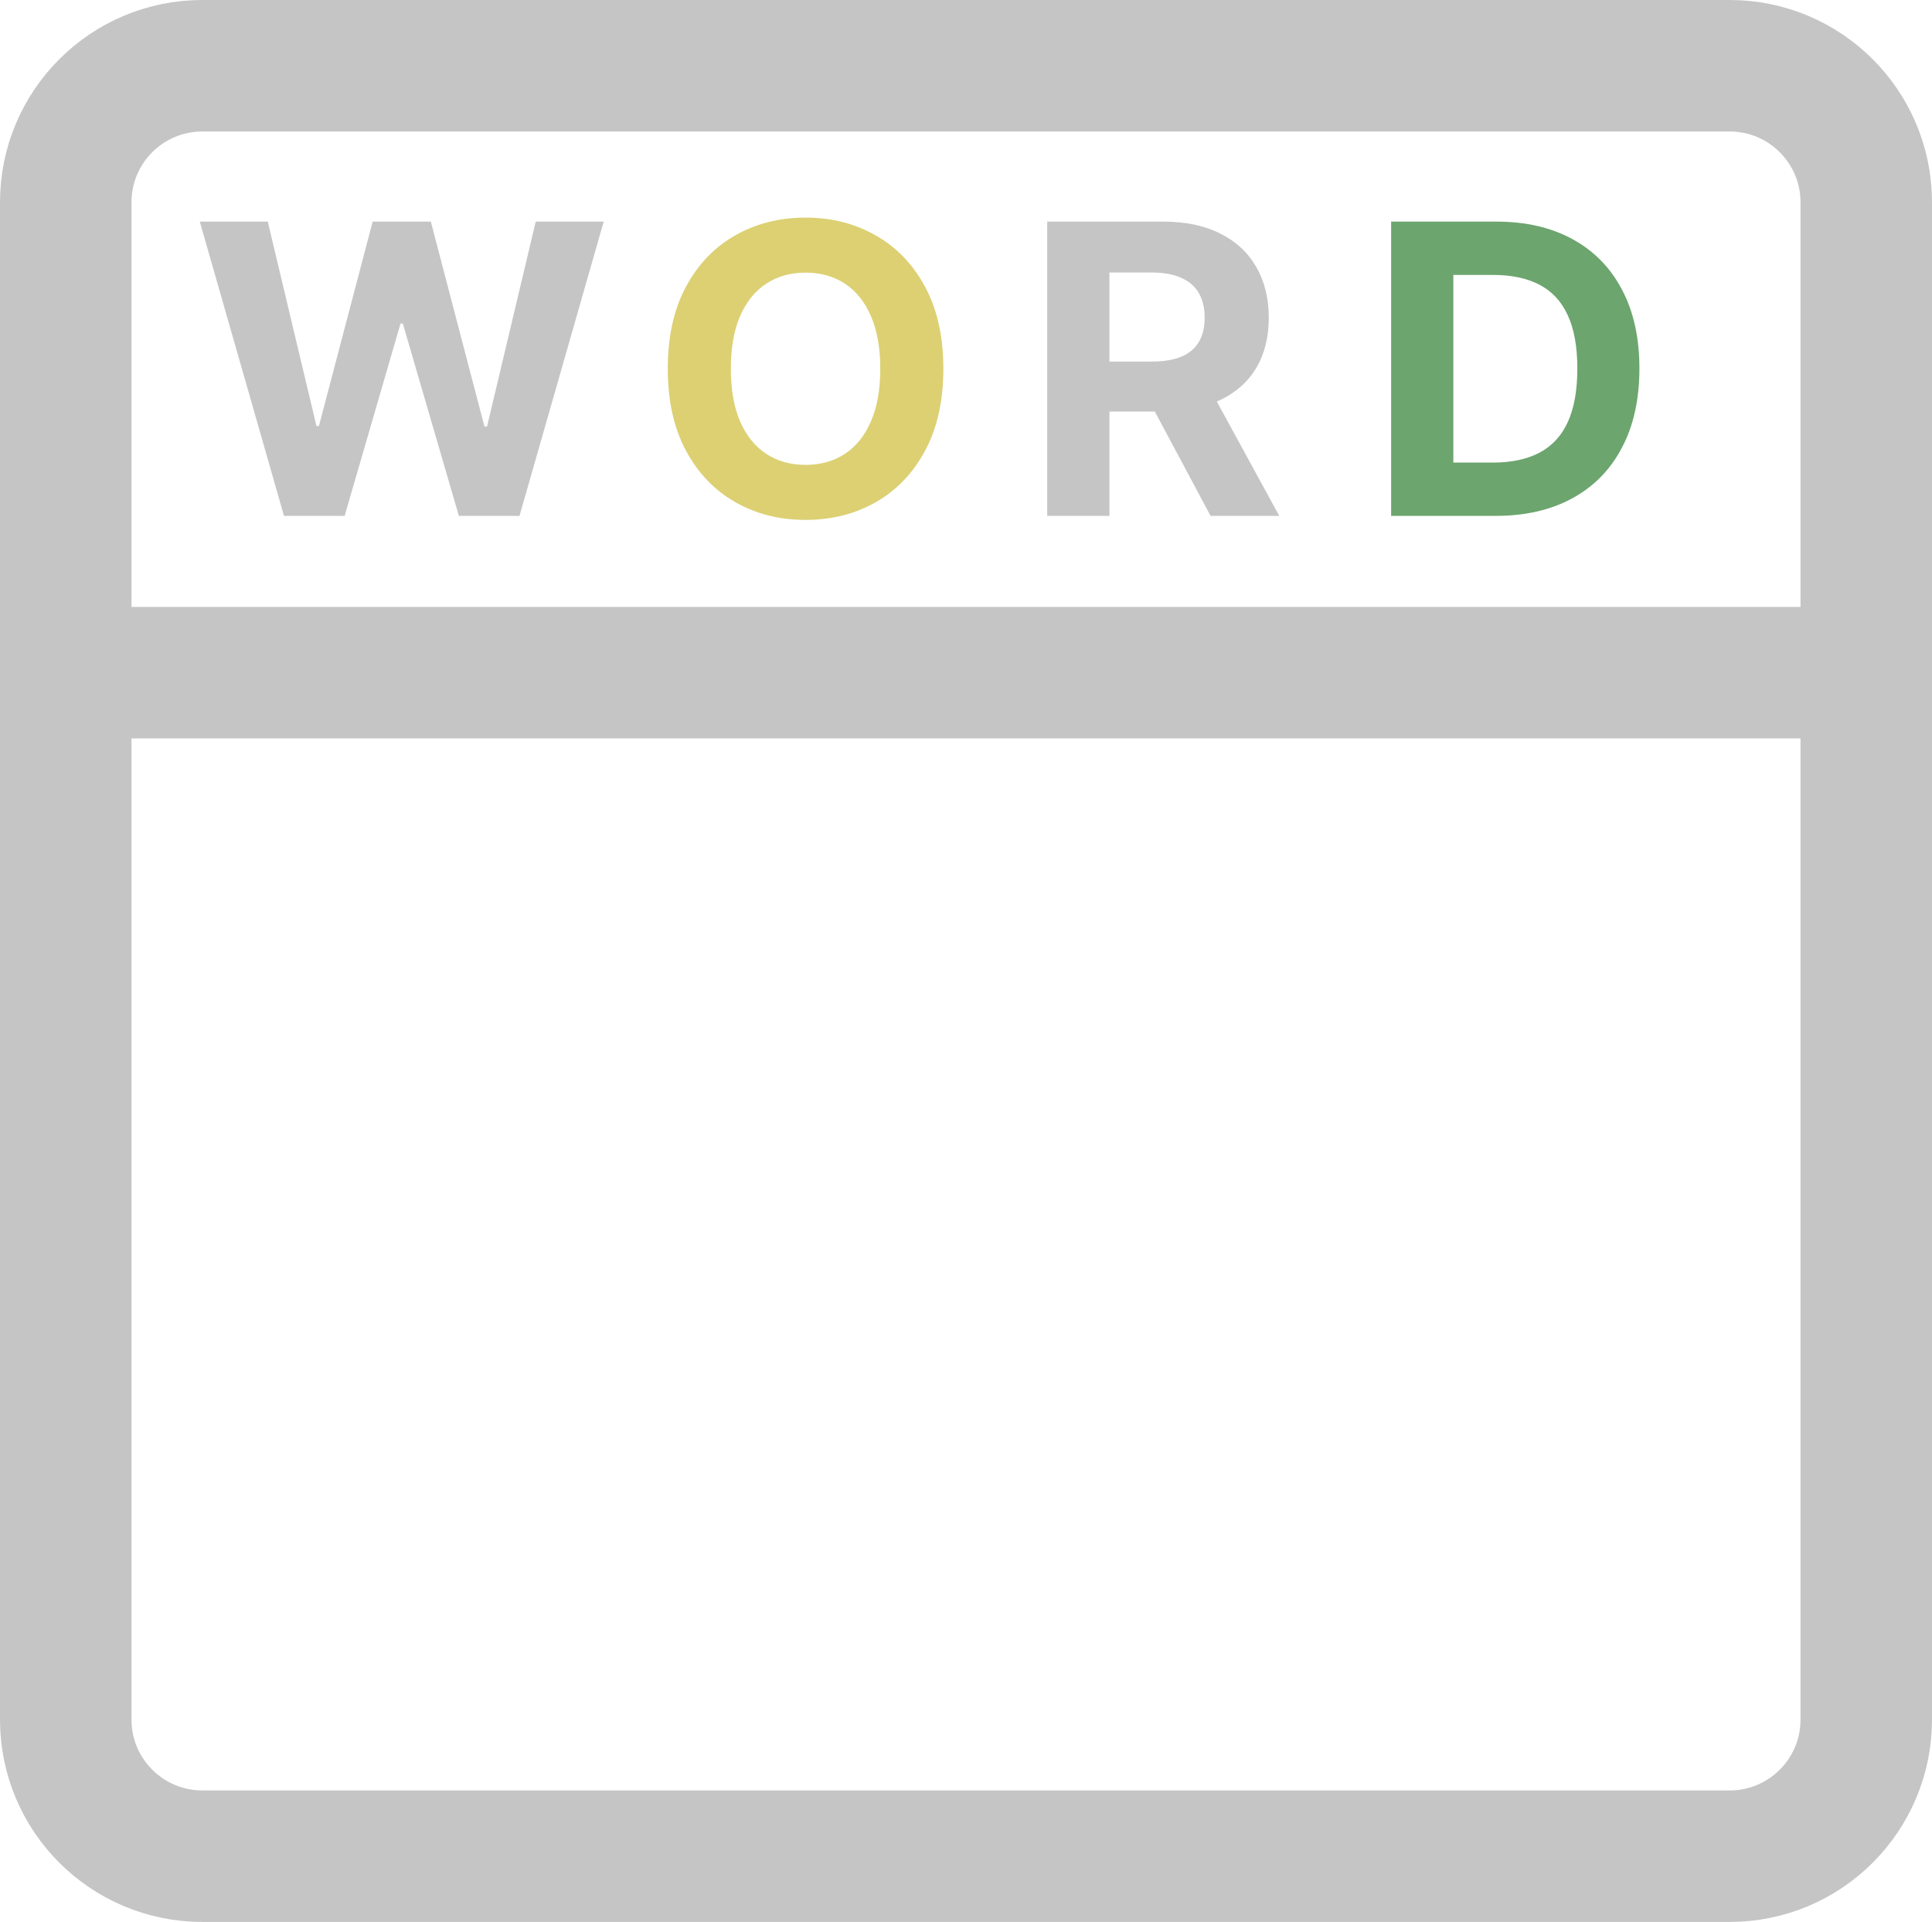
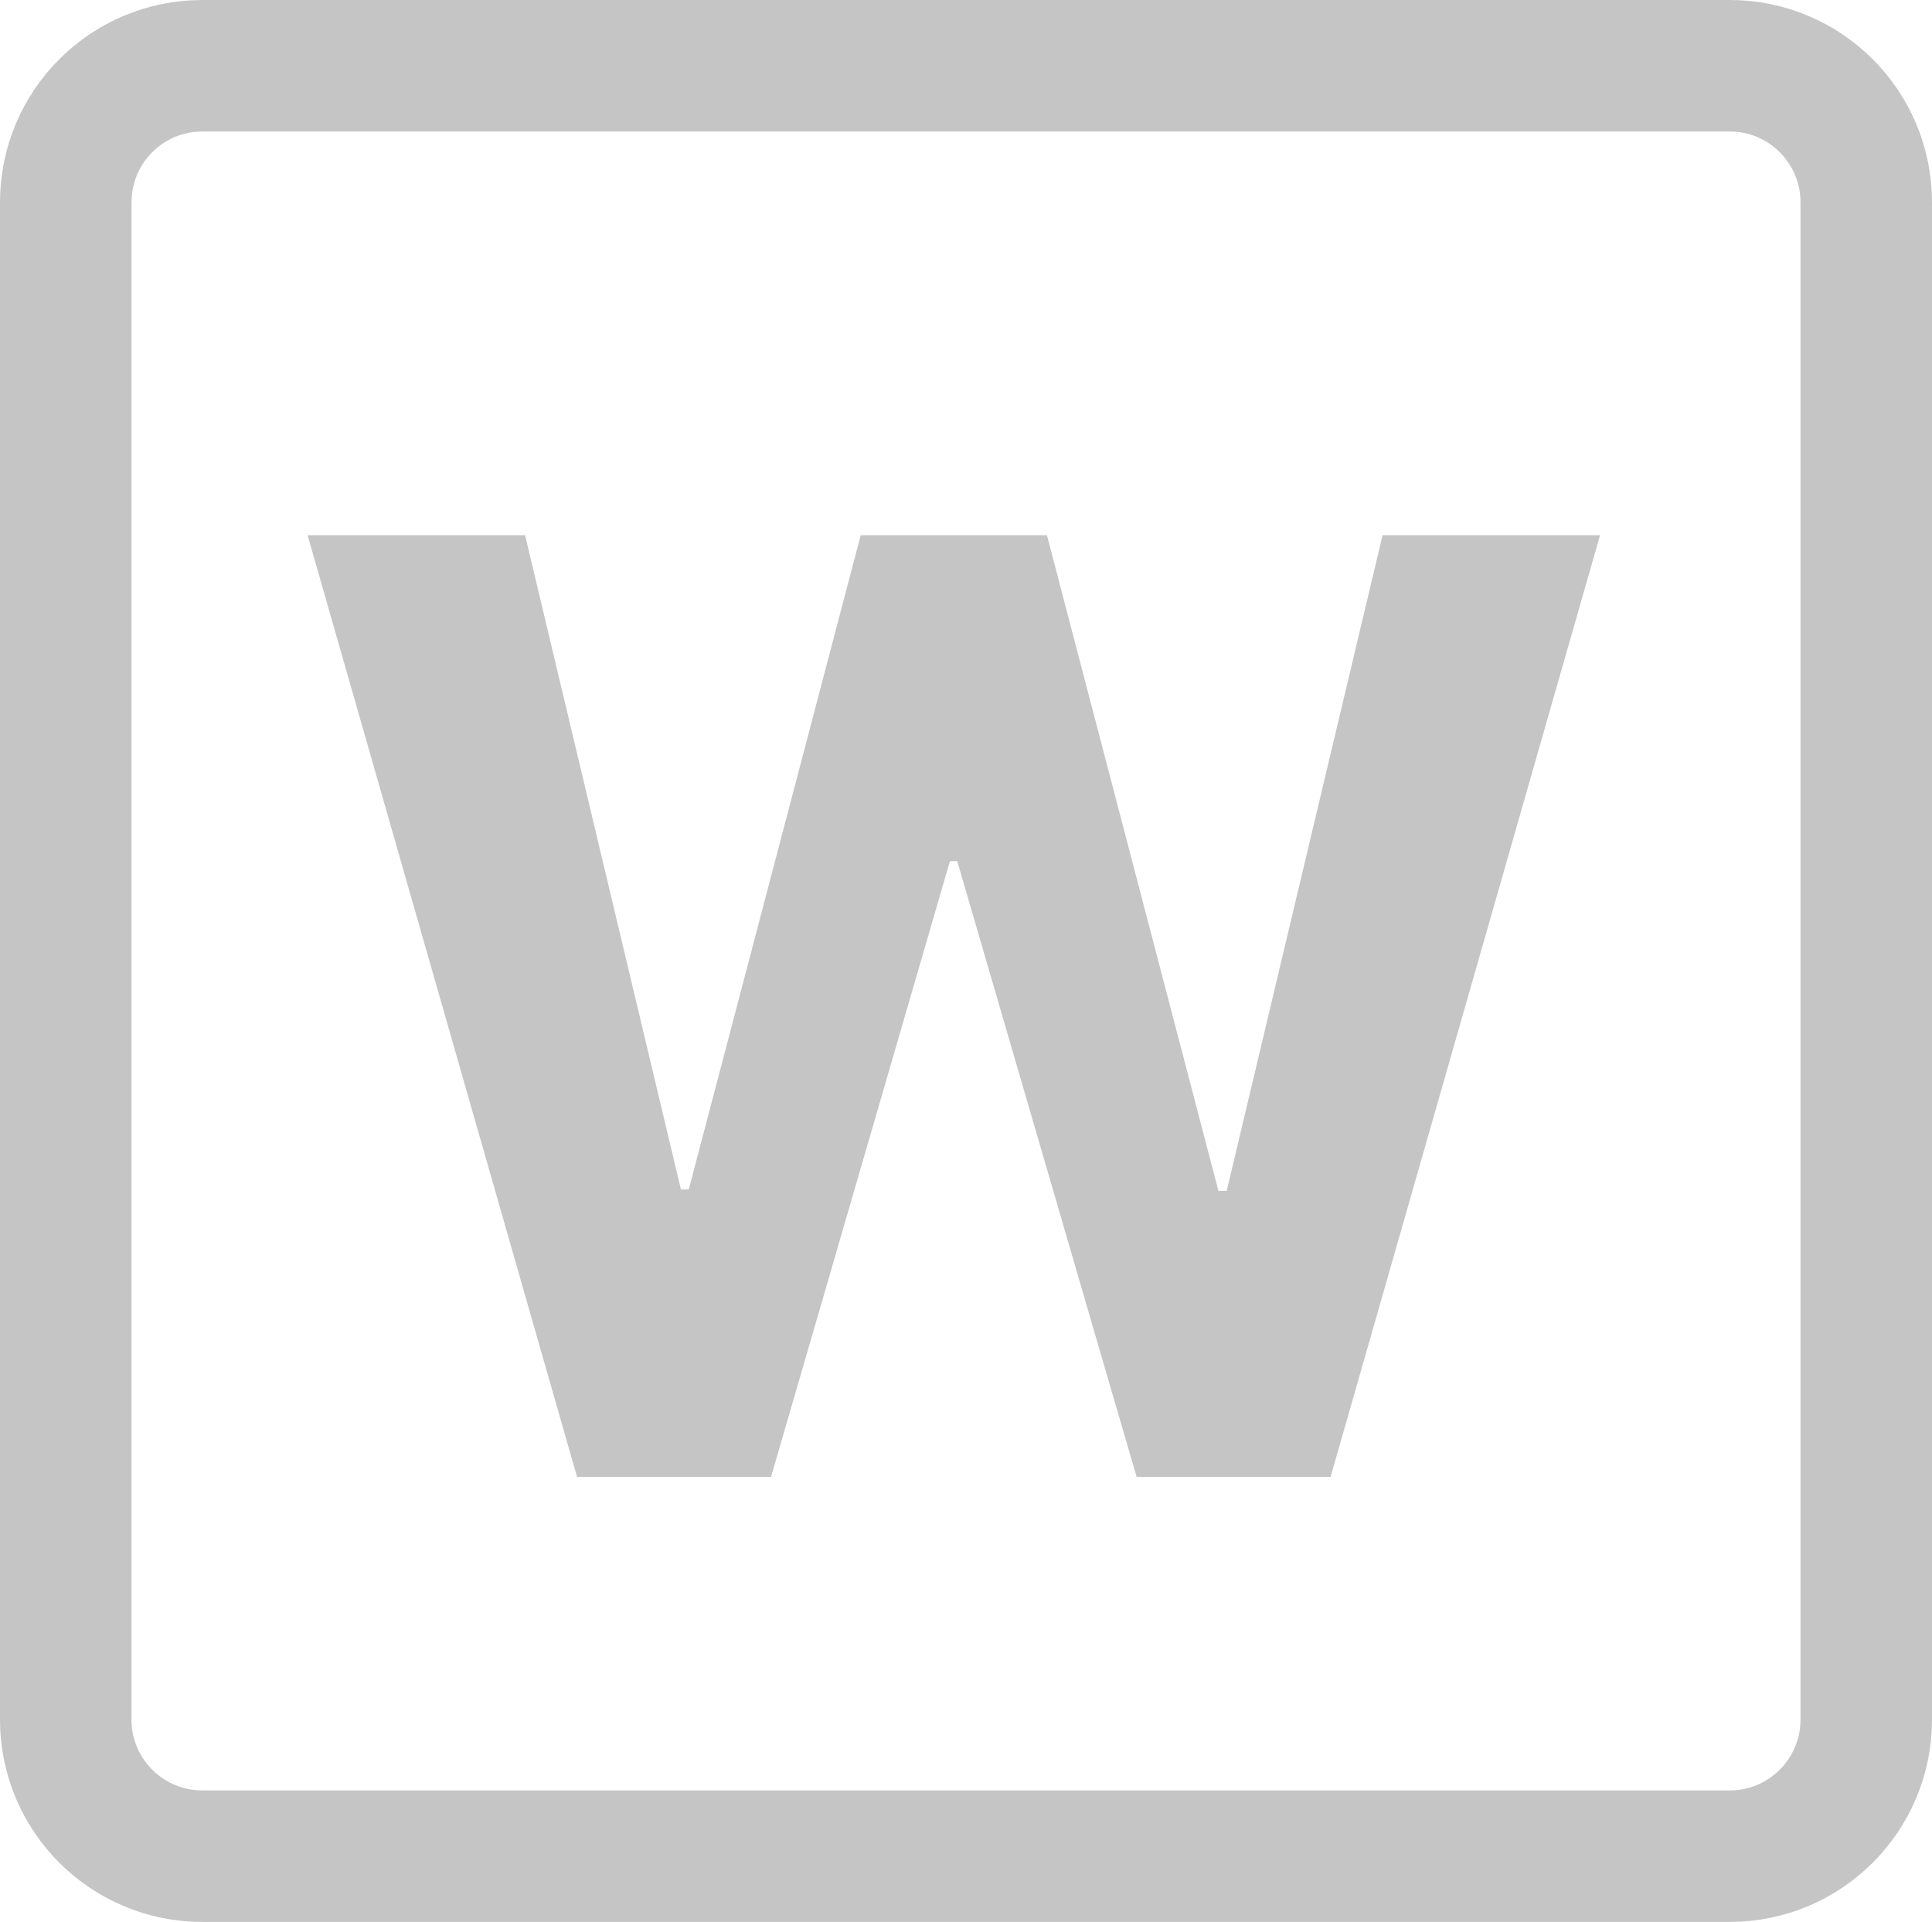
<svg xmlns="http://www.w3.org/2000/svg" width="191" height="190" viewBox="0 0 191 190" fill="none">
-   <path d="M28.077 51L19.753 21.909H26.472L31.287 42.122H31.528L36.841 21.909H42.594L47.892 42.165H48.148L52.963 21.909H59.682L51.358 51H45.364L39.824 31.98H39.597L34.071 51H28.077Z" fill="#C5C5C5" />
-   <path d="M103.528 51V21.909H115.006C117.203 21.909 119.078 22.302 120.631 23.088C122.193 23.865 123.382 24.968 124.196 26.398C125.02 27.818 125.432 29.49 125.432 31.412C125.432 33.344 125.015 35.006 124.182 36.398C123.348 37.78 122.141 38.841 120.56 39.58C118.988 40.318 117.084 40.688 114.849 40.688H107.165V35.744H113.855C115.029 35.744 116.005 35.583 116.781 35.261C117.558 34.939 118.135 34.456 118.514 33.812C118.902 33.169 119.097 32.368 119.097 31.412C119.097 30.446 118.902 29.632 118.514 28.969C118.135 28.306 117.553 27.804 116.767 27.463C115.991 27.113 115.01 26.938 113.827 26.938H109.679V51H103.528ZM119.239 37.761L126.469 51H119.679L112.605 37.761H119.239Z" fill="#C5C5C5" />
-   <path d="M147.841 51H137.528V21.909H147.926C150.852 21.909 153.371 22.491 155.483 23.656C157.595 24.812 159.219 26.474 160.355 28.642C161.501 30.811 162.074 33.405 162.074 36.426C162.074 39.456 161.501 42.061 160.355 44.239C159.219 46.417 157.585 48.088 155.455 49.253C153.333 50.418 150.795 51 147.841 51ZM143.679 45.73H147.585C149.403 45.73 150.933 45.408 152.173 44.764C153.423 44.111 154.361 43.102 154.986 41.739C155.62 40.365 155.938 38.595 155.938 36.426C155.938 34.276 155.62 32.52 154.986 31.156C154.361 29.793 153.428 28.789 152.188 28.145C150.947 27.501 149.418 27.179 147.599 27.179H143.679V45.73Z" fill="#6CA56E" />
-   <path d="M93.261 36.455C93.261 39.627 92.66 42.326 91.457 44.551C90.264 46.776 88.635 48.476 86.571 49.651C84.516 50.815 82.206 51.398 79.639 51.398C77.054 51.398 74.734 50.811 72.679 49.636C70.624 48.462 69 46.762 67.807 44.537C66.614 42.312 66.017 39.617 66.017 36.455C66.017 33.282 66.614 30.583 67.807 28.358C69 26.133 70.624 24.438 72.679 23.273C74.734 22.099 77.054 21.511 79.639 21.511C82.206 21.511 84.516 22.099 86.571 23.273C88.635 24.438 90.264 26.133 91.457 28.358C92.66 30.583 93.261 33.282 93.261 36.455ZM87.026 36.455C87.026 34.4 86.718 32.667 86.102 31.256C85.496 29.845 84.639 28.775 83.531 28.046C82.423 27.316 81.126 26.952 79.639 26.952C78.153 26.952 76.855 27.316 75.747 28.046C74.639 28.775 73.778 29.845 73.162 31.256C72.556 32.667 72.253 34.4 72.253 36.455C72.253 38.51 72.556 40.242 73.162 41.653C73.778 43.064 74.639 44.135 75.747 44.864C76.855 45.593 78.153 45.957 79.639 45.957C81.126 45.957 82.423 45.593 83.531 44.864C84.639 44.135 85.496 43.064 86.102 41.653C86.718 40.242 87.026 38.51 87.026 36.455Z" fill="#DCD073" />
-   <line x1="5" y1="66.5" x2="189" y2="66.5" stroke="#C5C5C5" stroke-width="13" />
  <rect x="6.5" y="6.5" width="178" height="177" rx="13.5" stroke="#C5C5C5" stroke-width="13" />
+   <path d="M57.045 146L30.409 52.909H51.909L67.318 117.591H68.091L85.091 52.909H103.5L120.455 117.727H121.273L136.682 52.909H158.182L131.545 146H112.364L94.636 85.136H93.909L76.227 146H57.045Z" fill="#C5C5C5" />
</svg>
